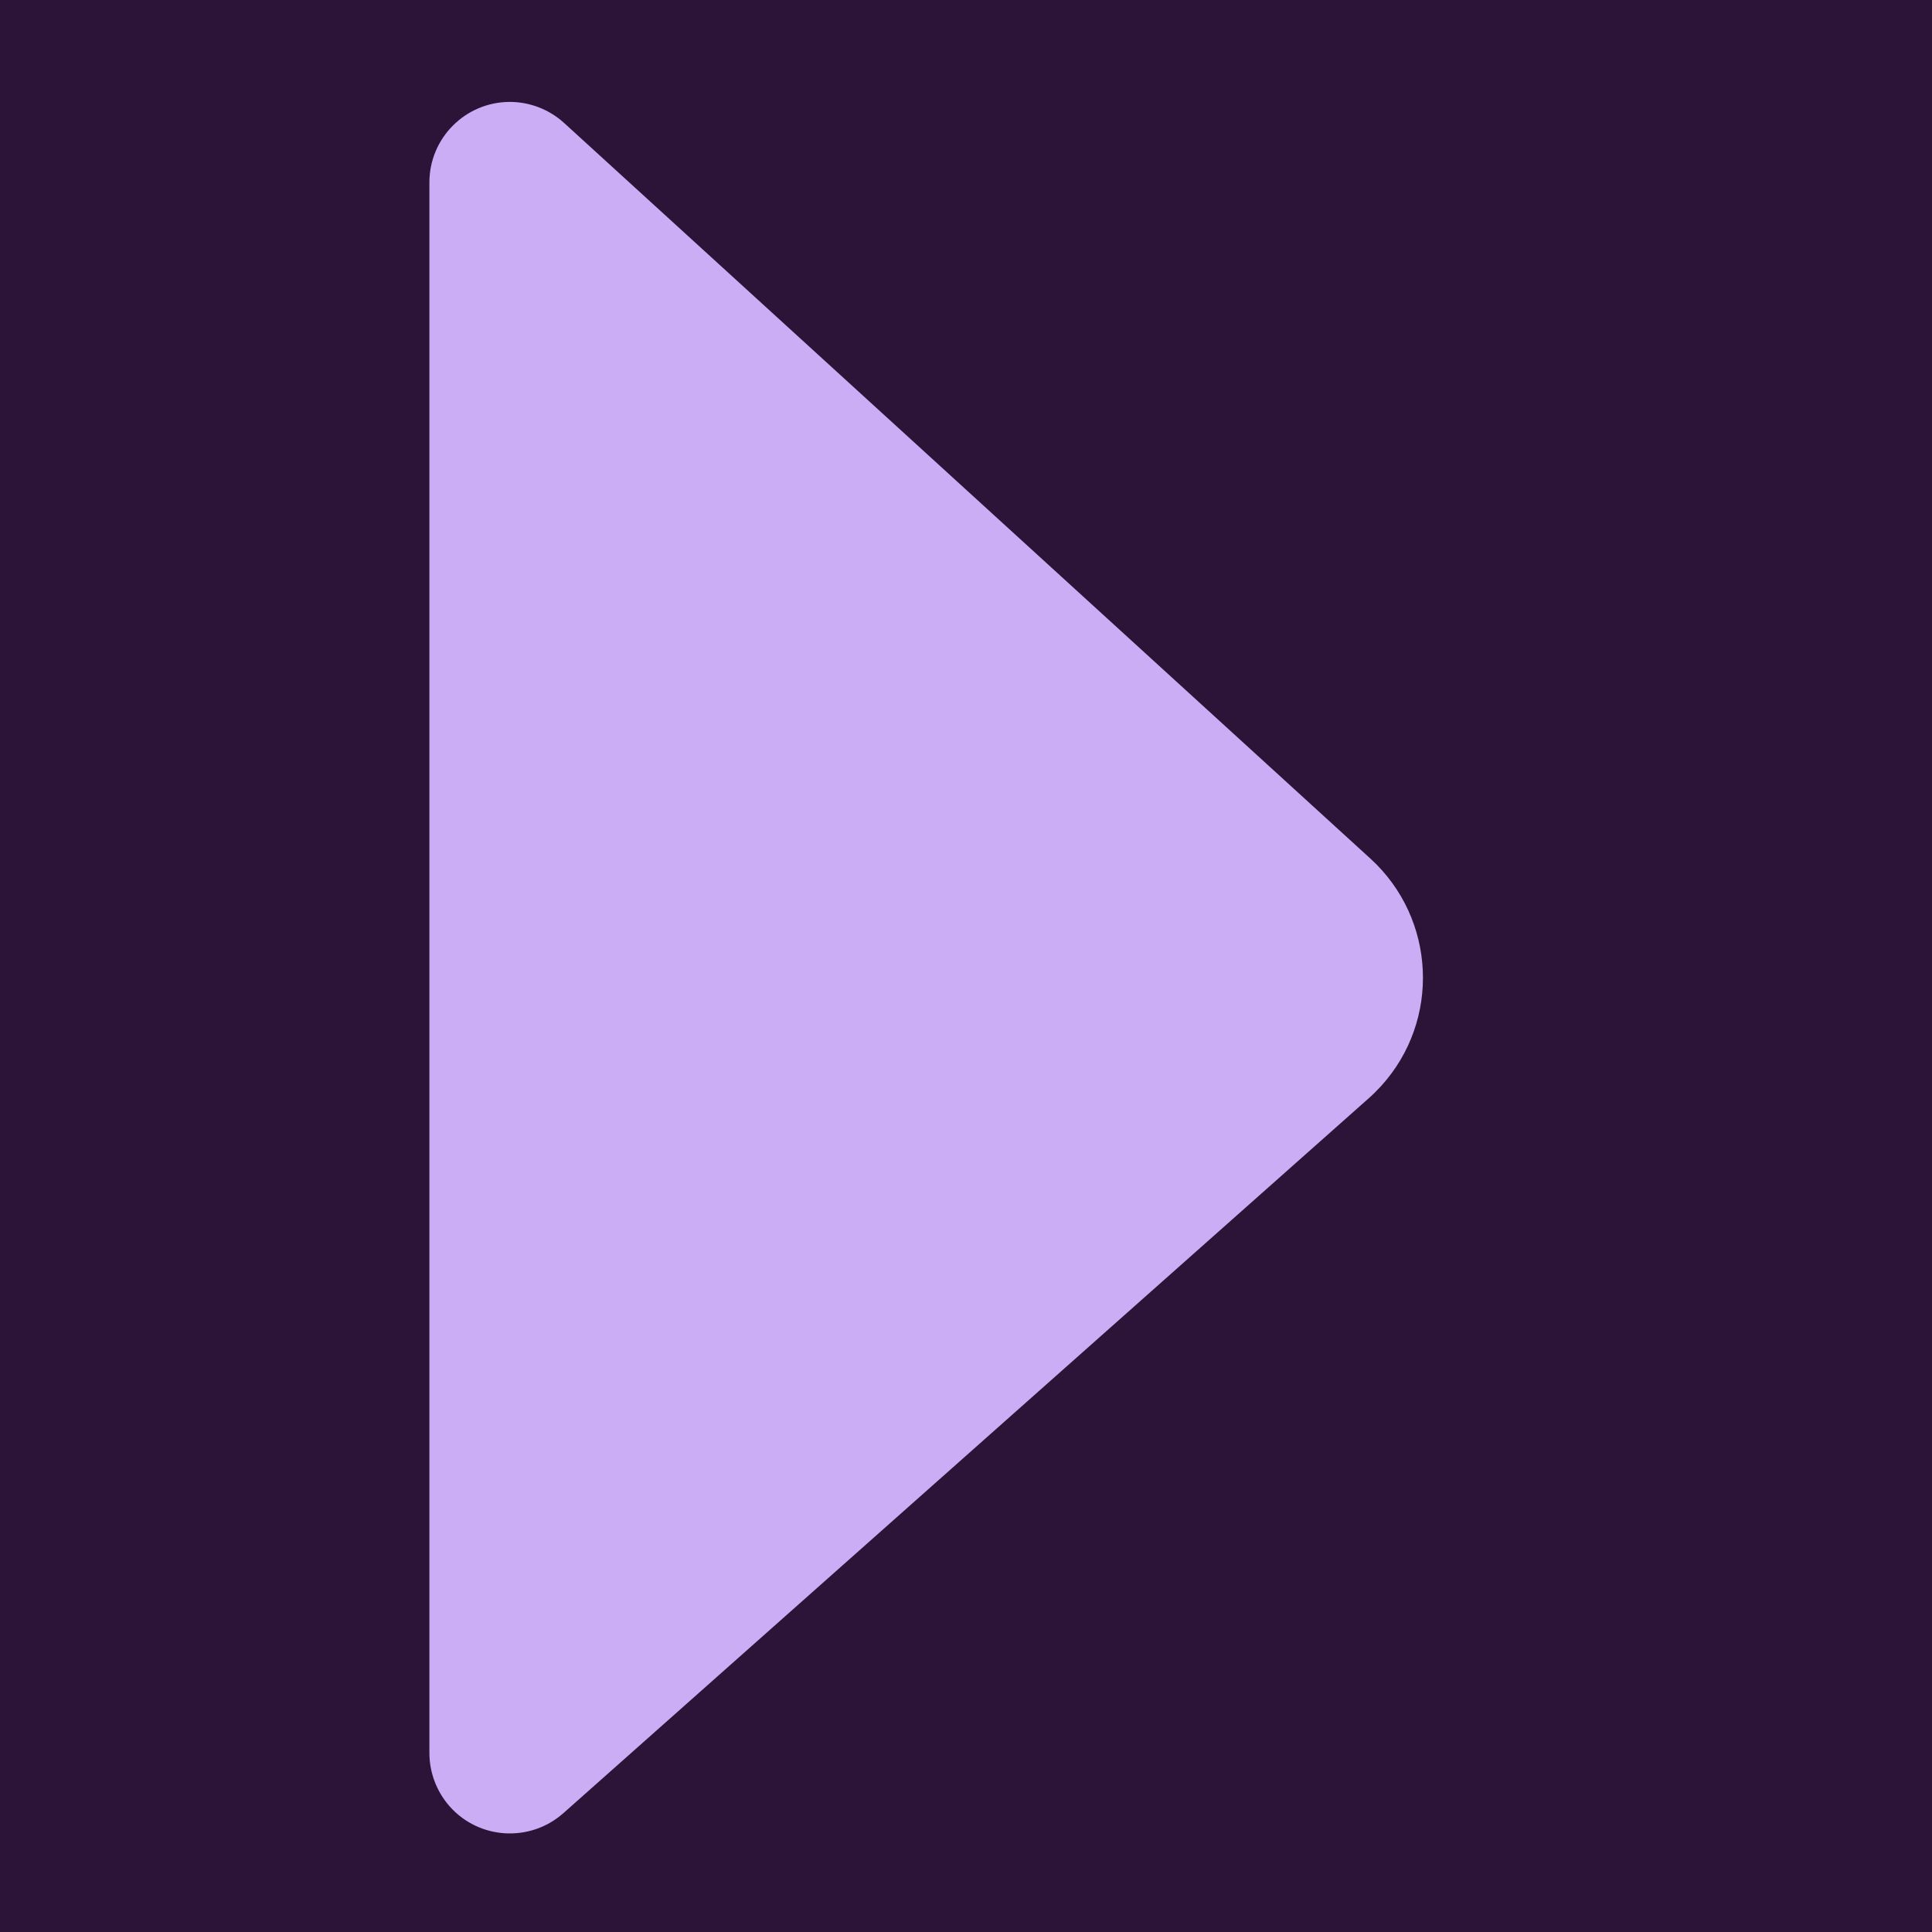
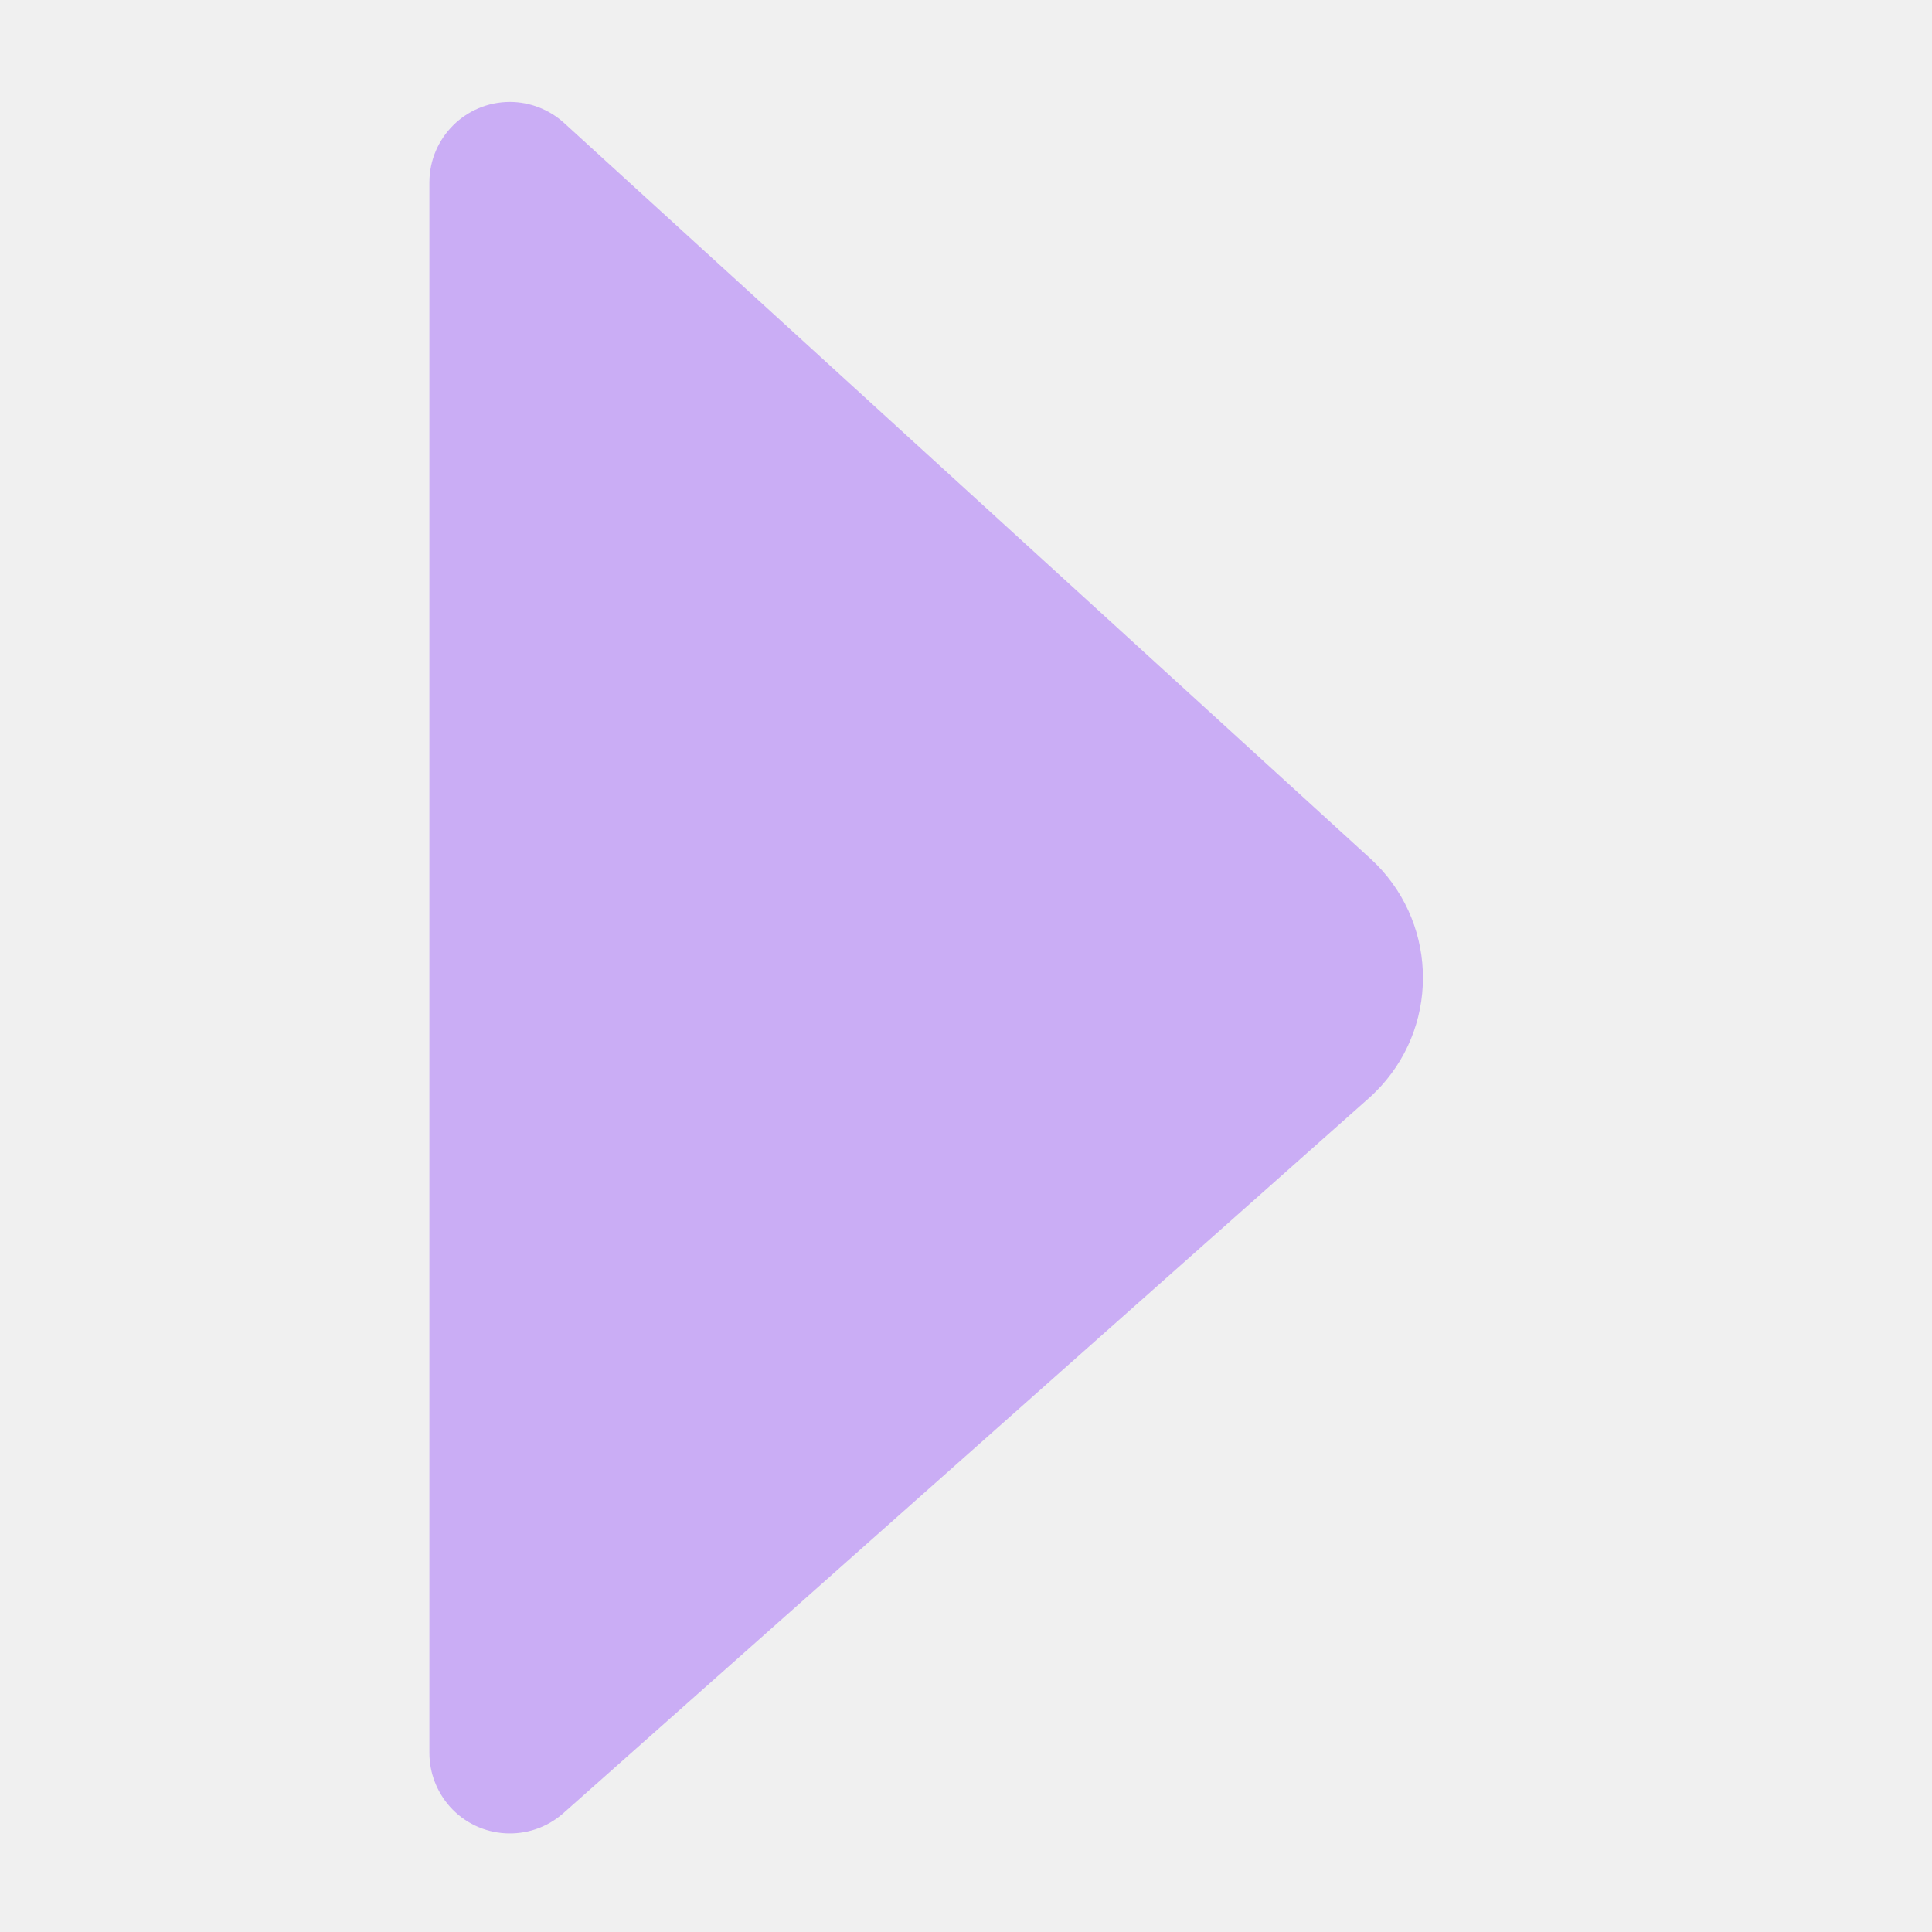
<svg xmlns="http://www.w3.org/2000/svg" width="12px" height="12px" viewBox="0 0 12 12" version="1.1">
  <defs>
    <filter id="filter-1">
      <feColorMatrix in="SourceGraphic" type="matrix" values="0 0 0 0 0.369 0 0 0 0 0.247 0 0 0 0 0.557 0 0 0 1 0" />
    </filter>
    <linearGradient x1="50%" y1="0%" x2="50%" y2="100%" id="linearGradient-2">
      <stop stop-color="#F3E9E9" stop-opacity="0" offset="0%" />
      <stop stop-color="#F3E9E9" offset="100%" />
    </linearGradient>
    <filter id="filter-3">
      <feColorMatrix in="SourceGraphic" type="matrix" values="0 0 0 0 0.588 0 0 0 0 0.42 0 0 0 0 0.91 0 0 0 1 0" />
    </filter>
  </defs>
  <g id="Sobre-o-Querido-Diário" stroke="none" stroke-width="1" fill="none" fill-rule="evenodd">
    <g id="desk_Sobre" transform="translate(-105, -2247)">
-       <rect fill="#FFFFFF" x="0" y="0" width="1220" height="3810" />
      <g id="Group-3-Copy" transform="translate(-89.92395, 1877)">
-         <g id="bg">
-           <rect id="Mask" fill="#F3E9E9" transform="translate(703.924, 273) scale(1, -1) translate(-703.924, -273) " x="93.924" y="0" width="1220" height="546" />
-           <g filter="url(#filter-1)" id="1.-assets/patterns/document-copy-2" opacity="0.3">
-             <g transform="translate(0, 215)" />
-           </g>
-           <rect id="Mask" fill="url(#linearGradient-2)" transform="translate(704.924, 376) scale(1, -1) translate(-704.924, -376) " x="94.924" y="206" width="1220" height="340" />
-         </g>
        <g id="Group" transform="translate(109.924, 76)">
          <g id="Card-width-link" transform="translate(0, 118)">
-             <rect id="card" fill="#2C1338" x="0" y="0" width="278" height="230" />
            <g id="Group-2" transform="translate(20, 41)">
              <g id="1.-assets_icon-downarrow" transform="translate(0, 130)" filter="url(#filter-3)">
                <g transform="translate(71, 11) scale(-1, 1) rotate(90) translate(-71, -11) translate(65, 5)">
                  <path d="M2.667,1.112 L2.667,10.867 C2.667,11.143 2.891,11.367 3.167,11.367 C3.291,11.367 3.412,11.32 3.504,11.236 L8.513,6.666 C8.92,6.293 8.949,5.661 8.577,5.253 C8.553,5.227 8.528,5.202 8.502,5.179 L3.499,0.738 C3.292,0.555 2.976,0.574 2.793,0.78 C2.712,0.872 2.667,0.99 2.667,1.112 Z" id="Path-2" fill="#F3E9E9" transform="translate(6, 6) rotate(90) translate(-6, -6) " />
                </g>
              </g>
            </g>
          </g>
        </g>
      </g>
    </g>
  </g>
</svg>
